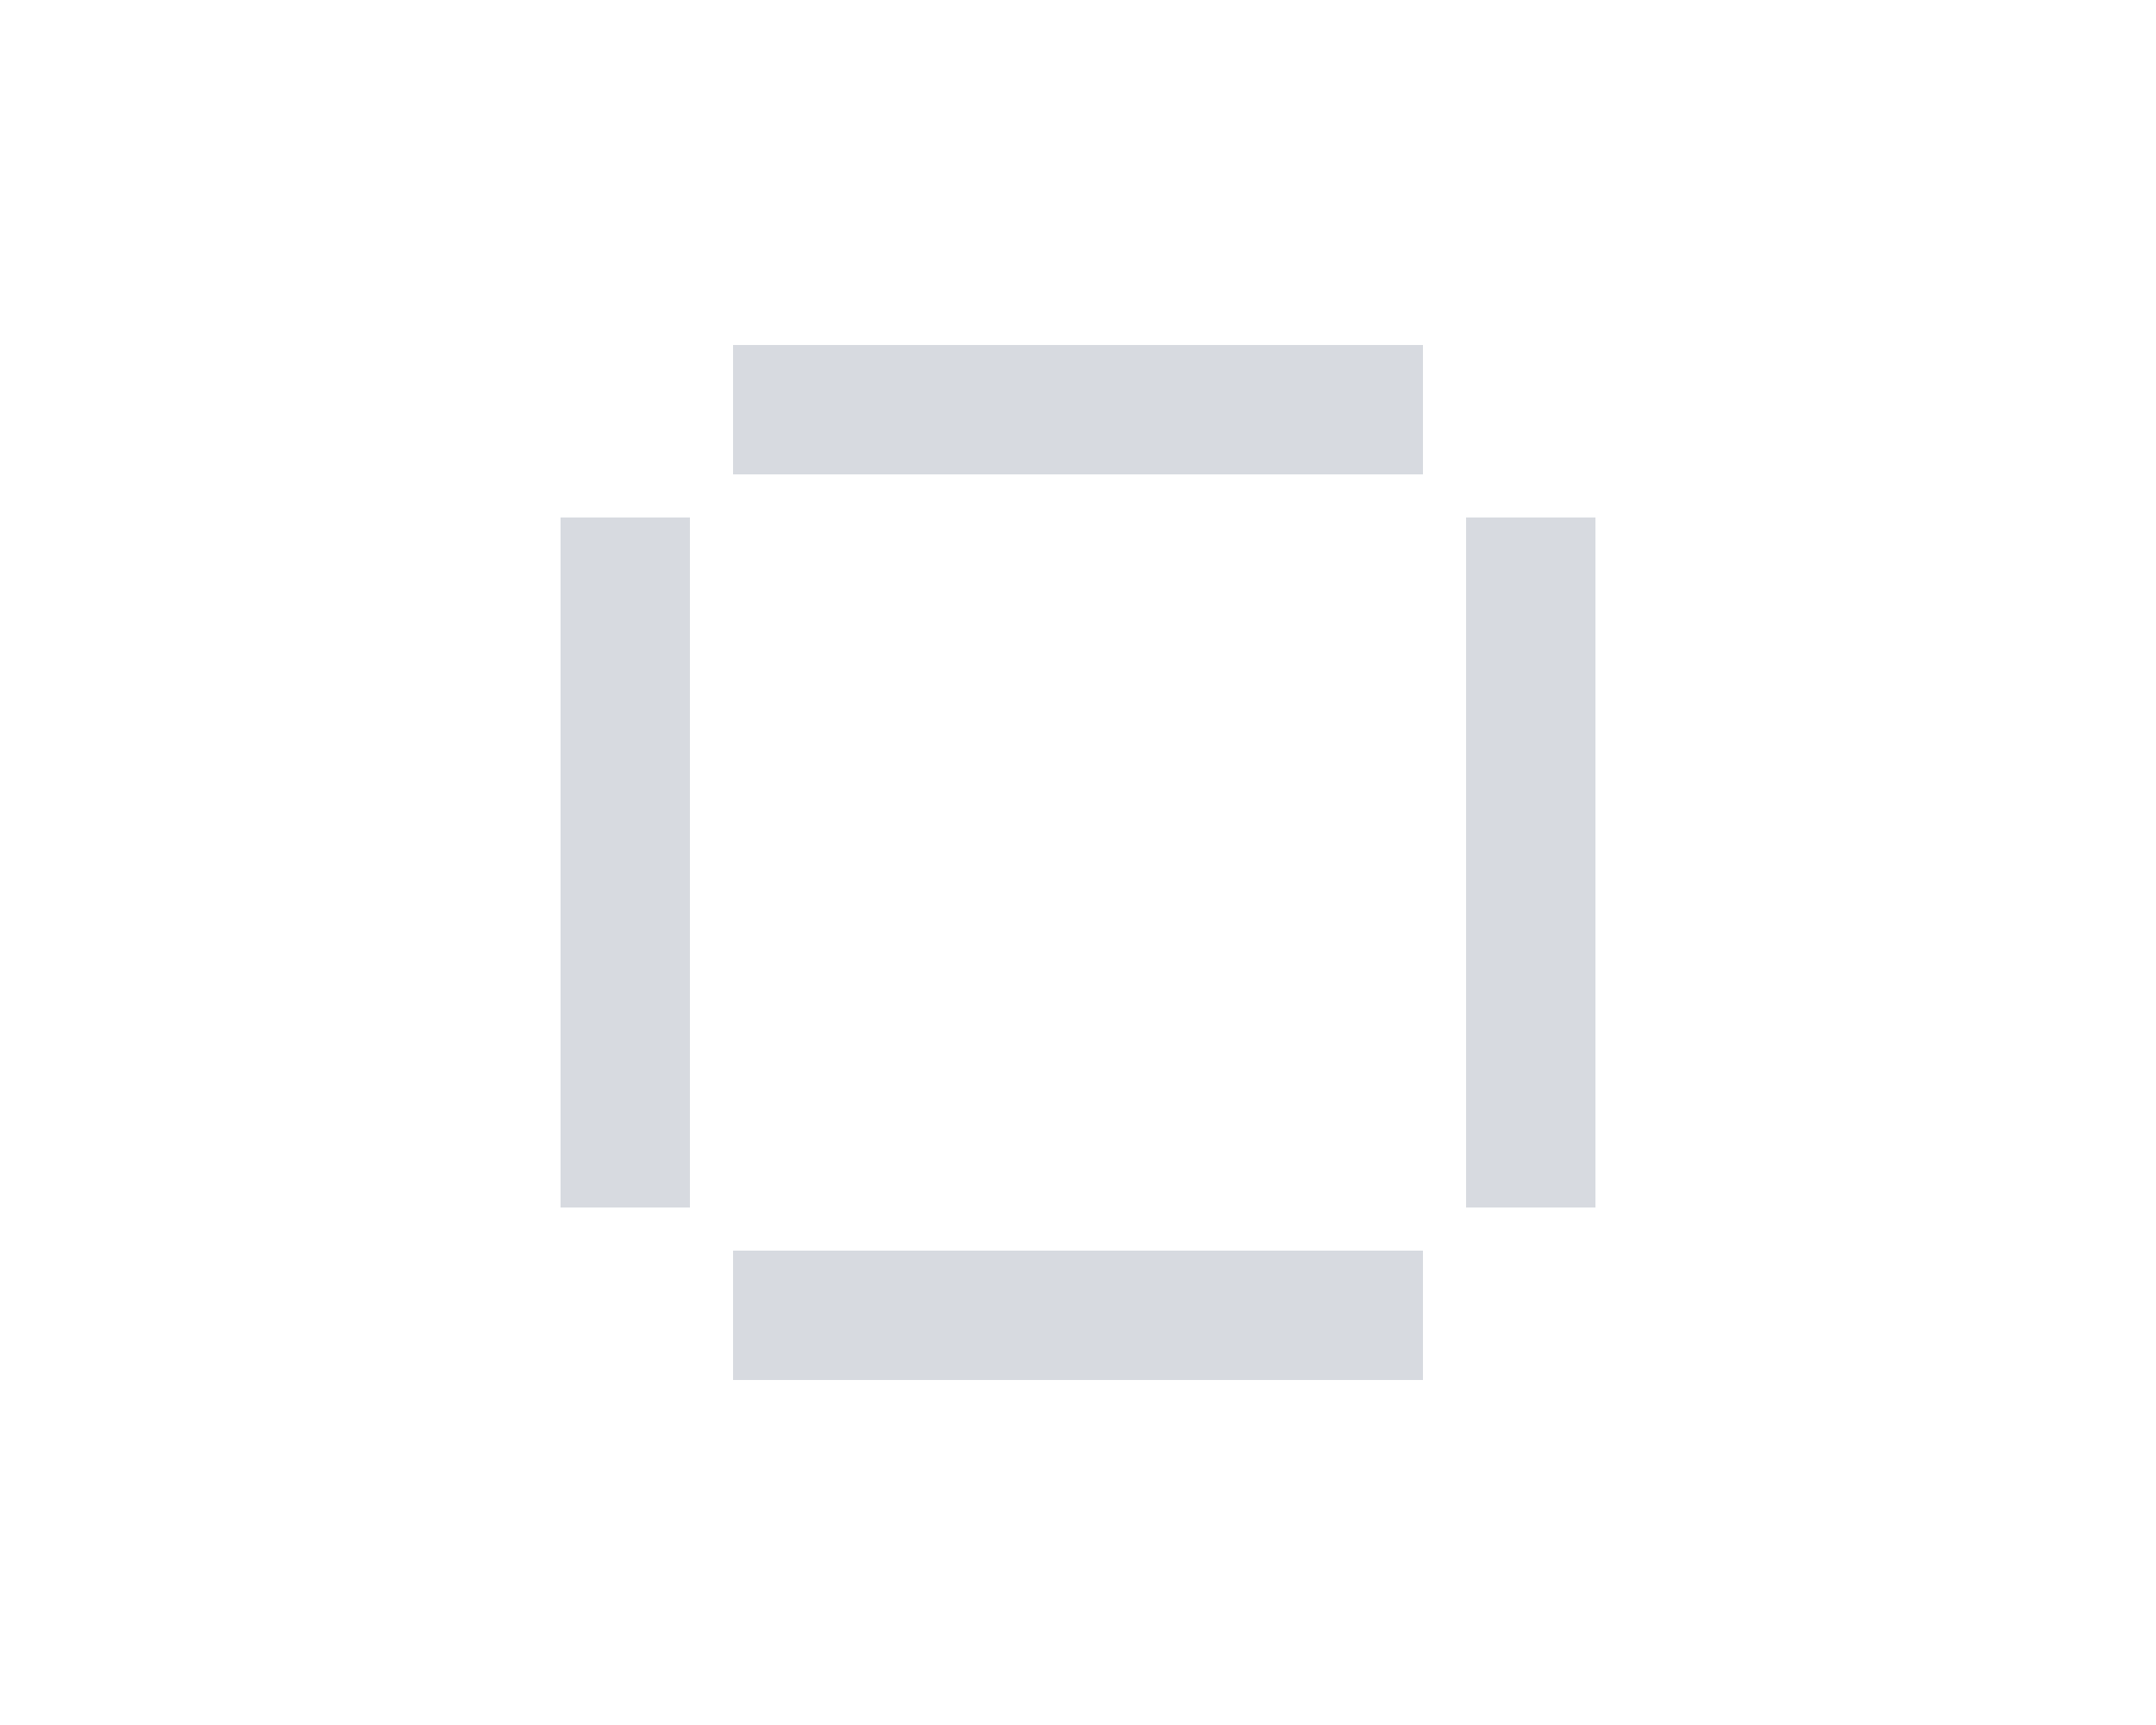
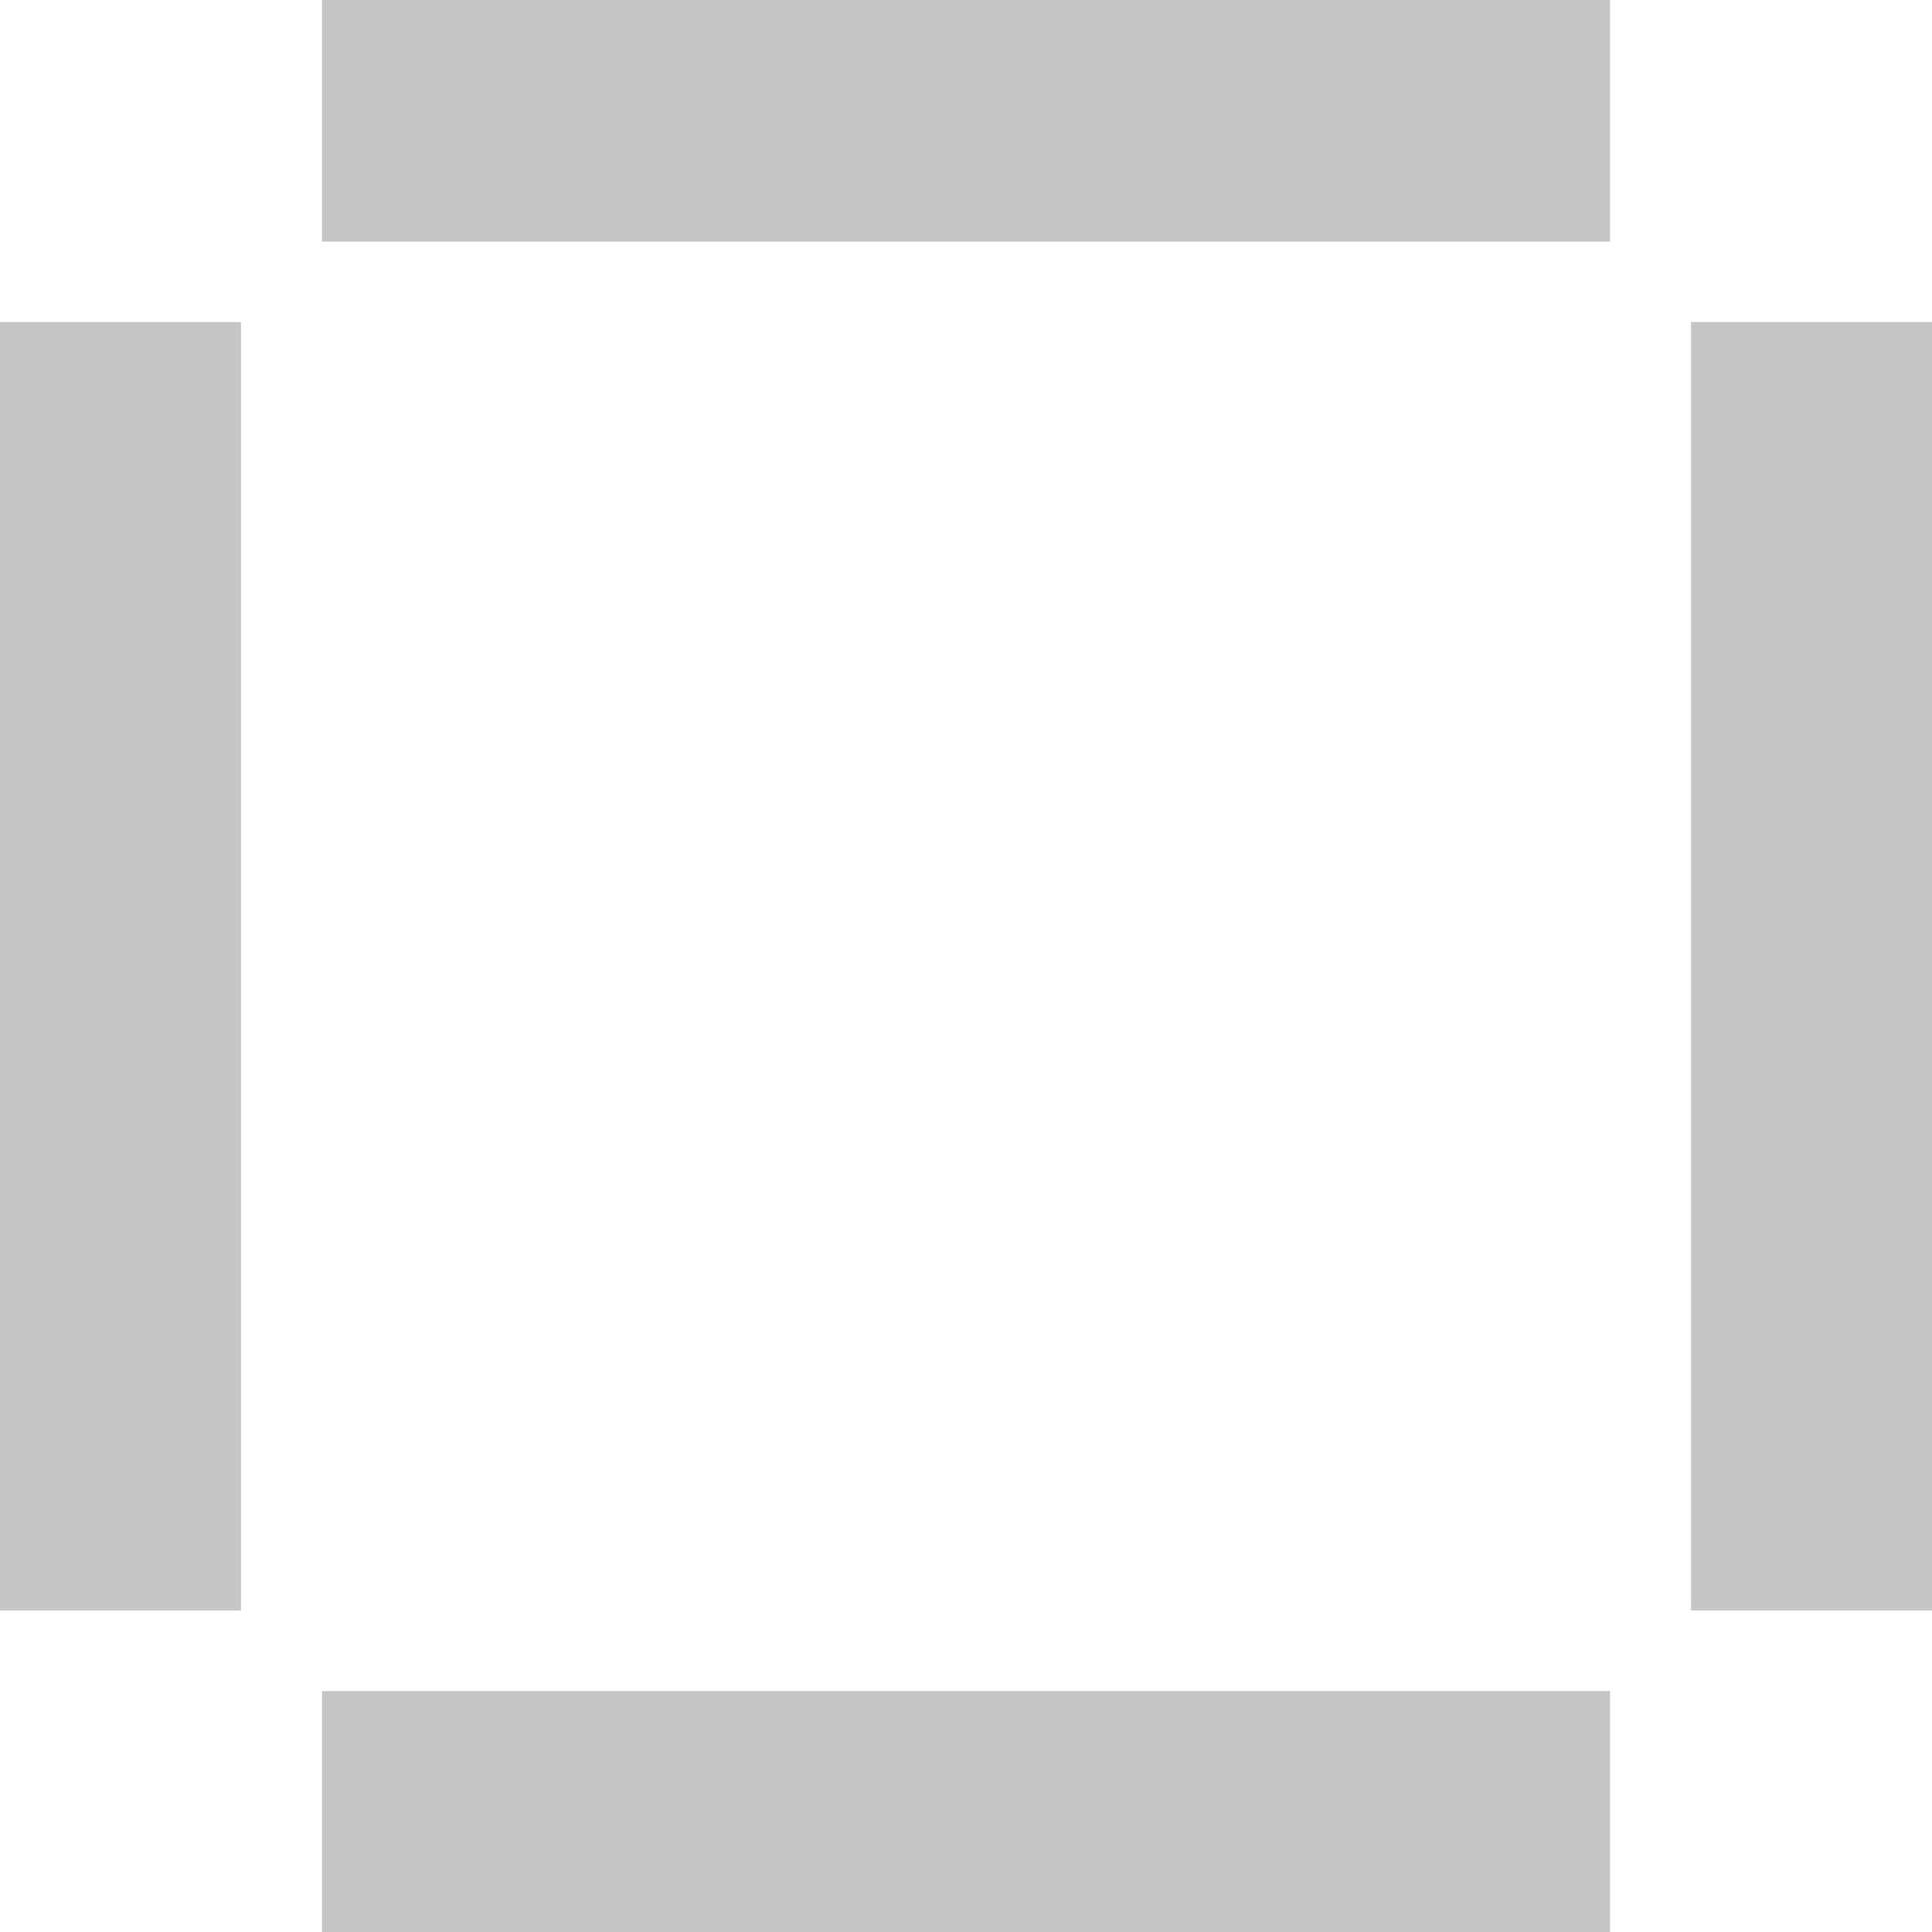
- <svg xmlns="http://www.w3.org/2000/svg" id="Layer_1" data-name="Layer 1" width="50" height="40">
-   <defs>
-     <style>.cls-1{fill:#d7dae0;}</style>
-   </defs>
-   <g id="PaddedOne">
-     <rect class="cls-1" x="17" y="8" width="16" height="3" />
-     <rect class="cls-1" x="13" y="12" width="3" height="16" />
-     <rect class="cls-1" x="34" y="12" width="3" height="16" />
-     <rect class="cls-1" x="17" y="29" width="16" height="3" />
+ <svg xmlns="http://www.w3.org/2000/svg" id="83757a17-2131-48e7-b792-663c4f3f89f6" data-name="Layer 1" width="85.8" height="85.8" viewBox="0 0 85.8 85.8">
+   <rect id="675ff2ae-61d5-4a8c-a2bc-9ffb81565b73" data-name="canvas background" width="85.8" height="85.83" fill="none" />
+   <g id="85775745-1dca-4f3a-9ca4-631298264b88" data-name="PaddedOne">
+     <rect id="e893eac3-4bd3-4499-92fb-b5dea7914298" data-name="svg 1" x="14.3" width="57.2" height="10.73" fill="#c5c5c5" />
+     <rect id="2f73f1a2-76ff-489f-829d-32fefb255c90" data-name="svg 2" y="14.3" width="10.7" height="57.22" fill="#c5c5c5" />
+     <rect id="8e3311c4-69d6-4863-8580-49b72d419bf9" data-name="svg 3" x="75.1" y="14.3" width="10.7" height="57.22" fill="#c5c5c5" />
+     <rect id="bc28b21b-3756-49eb-b62c-836f6e299c3d" data-name="svg 4" x="14.3" y="75.1" width="57.2" height="10.73" fill="#c5c5c5" />
  </g>
</svg>
